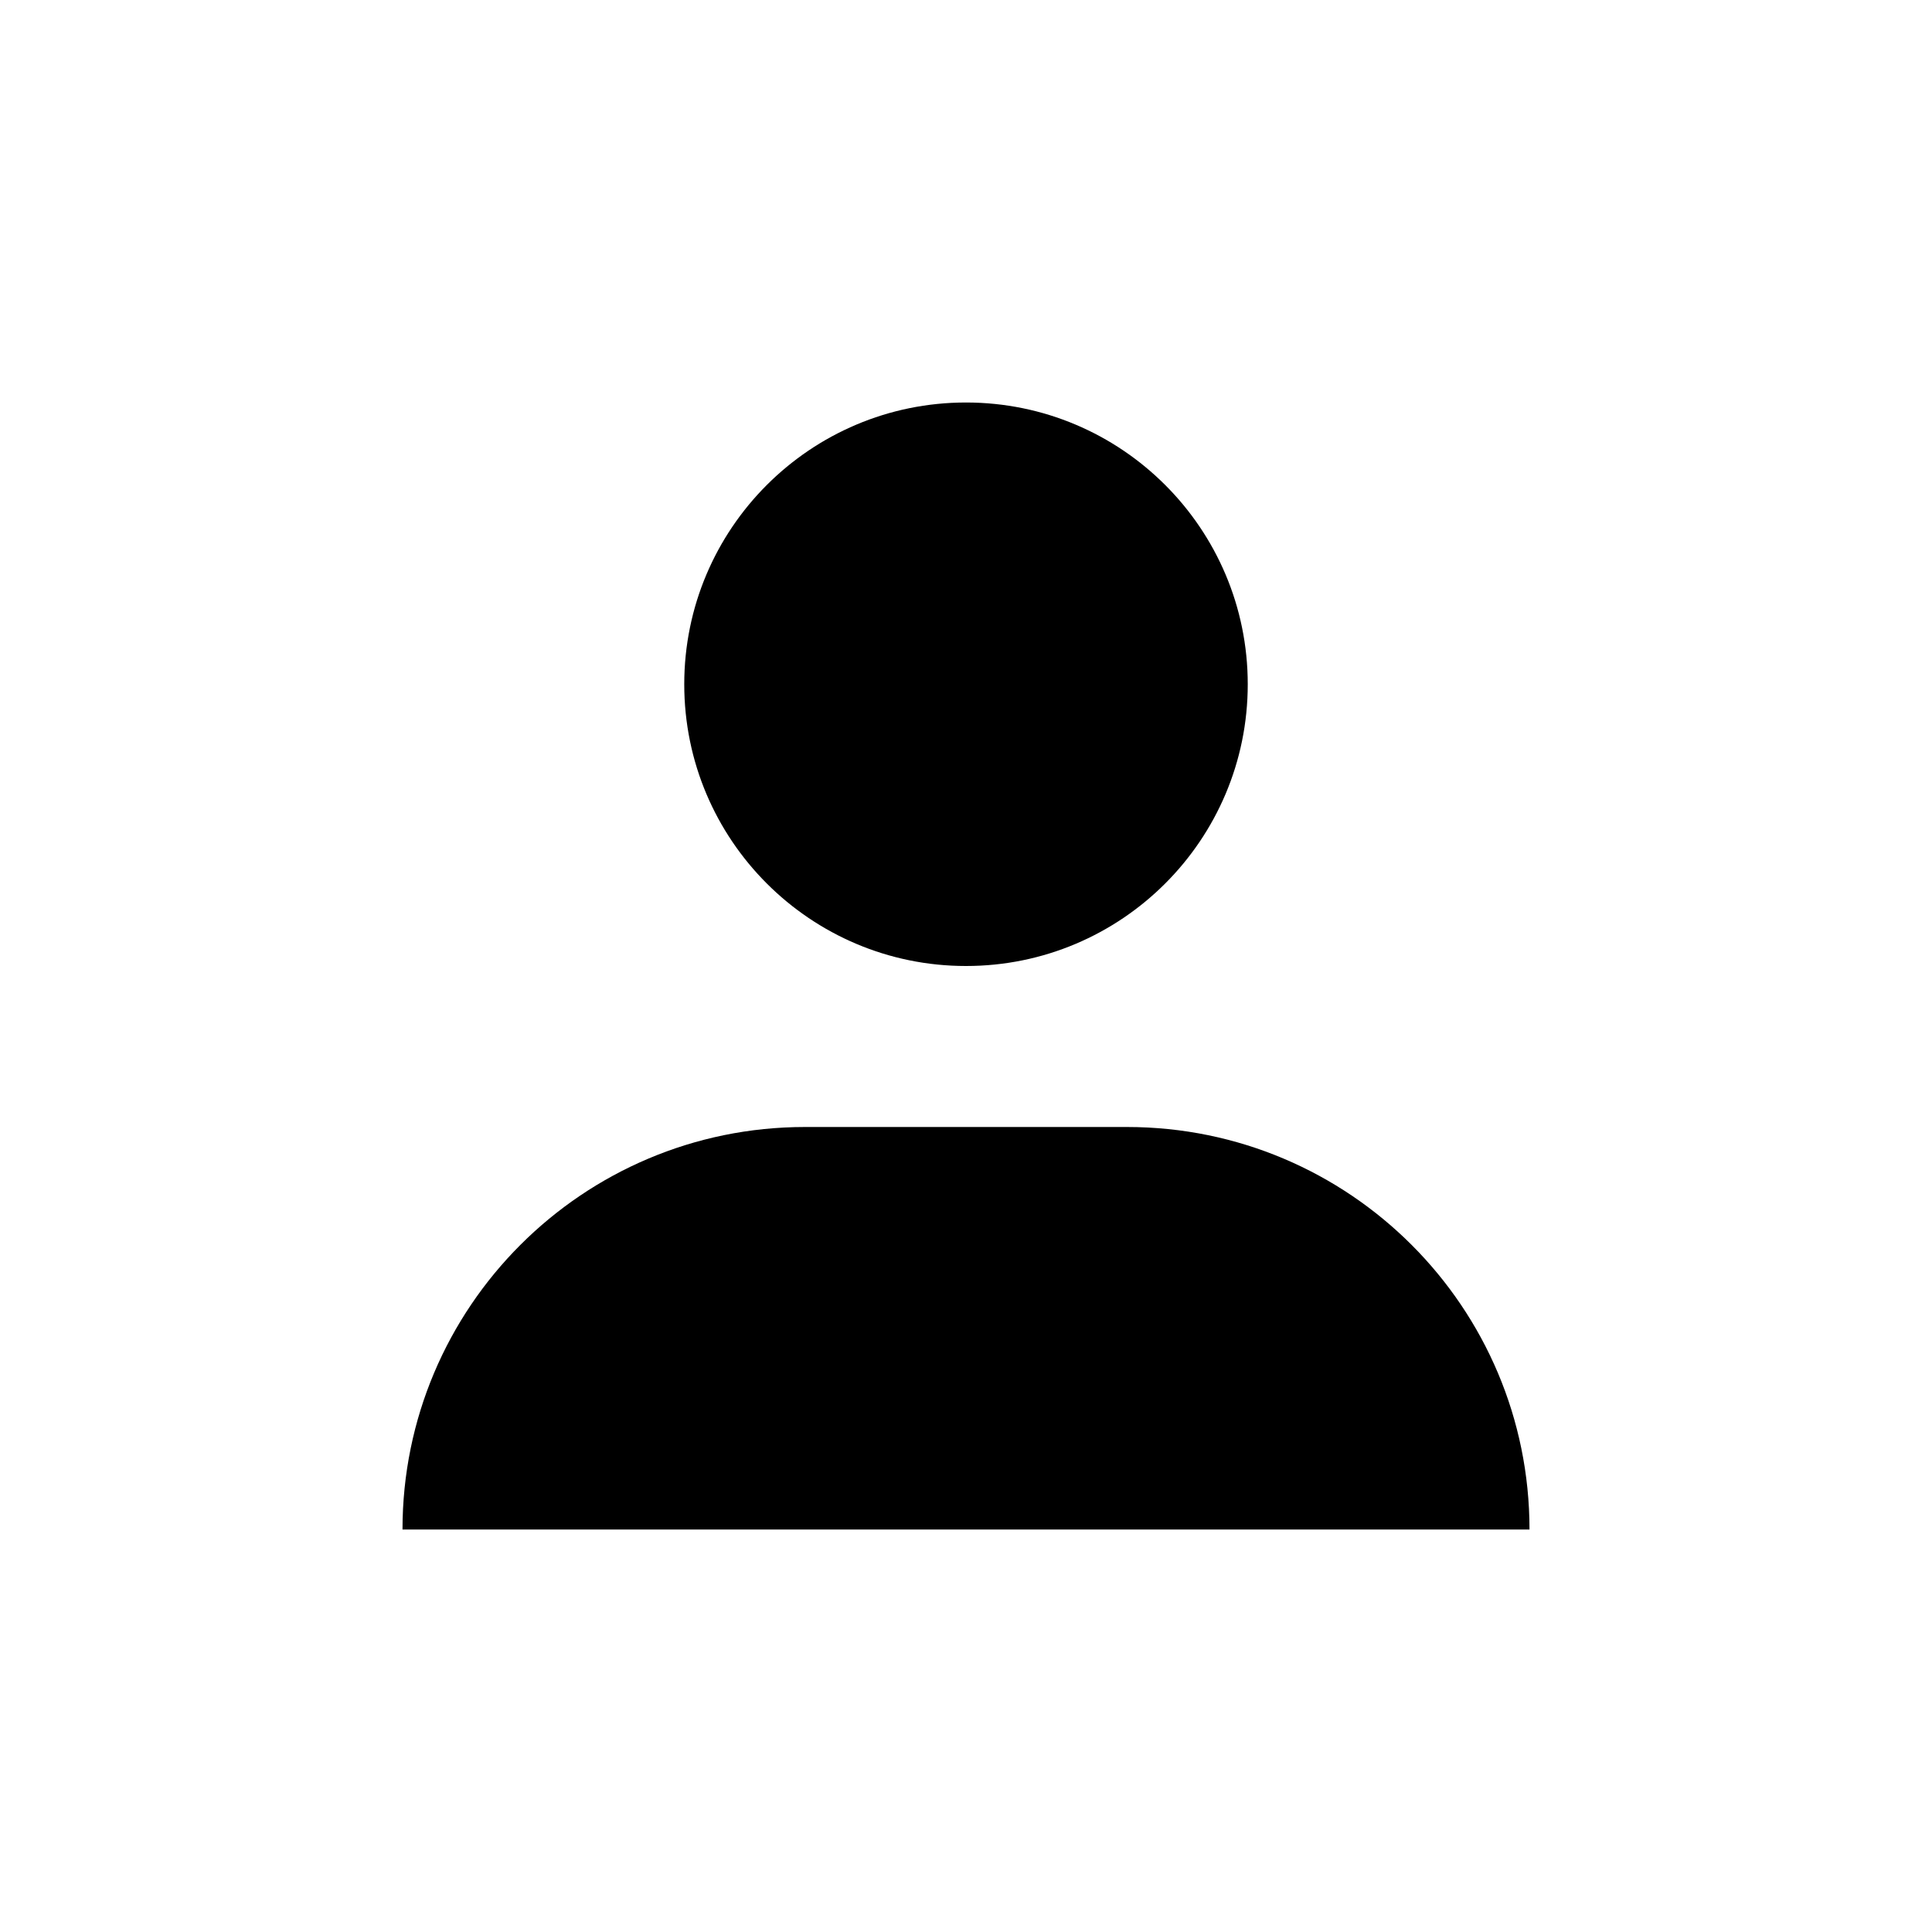
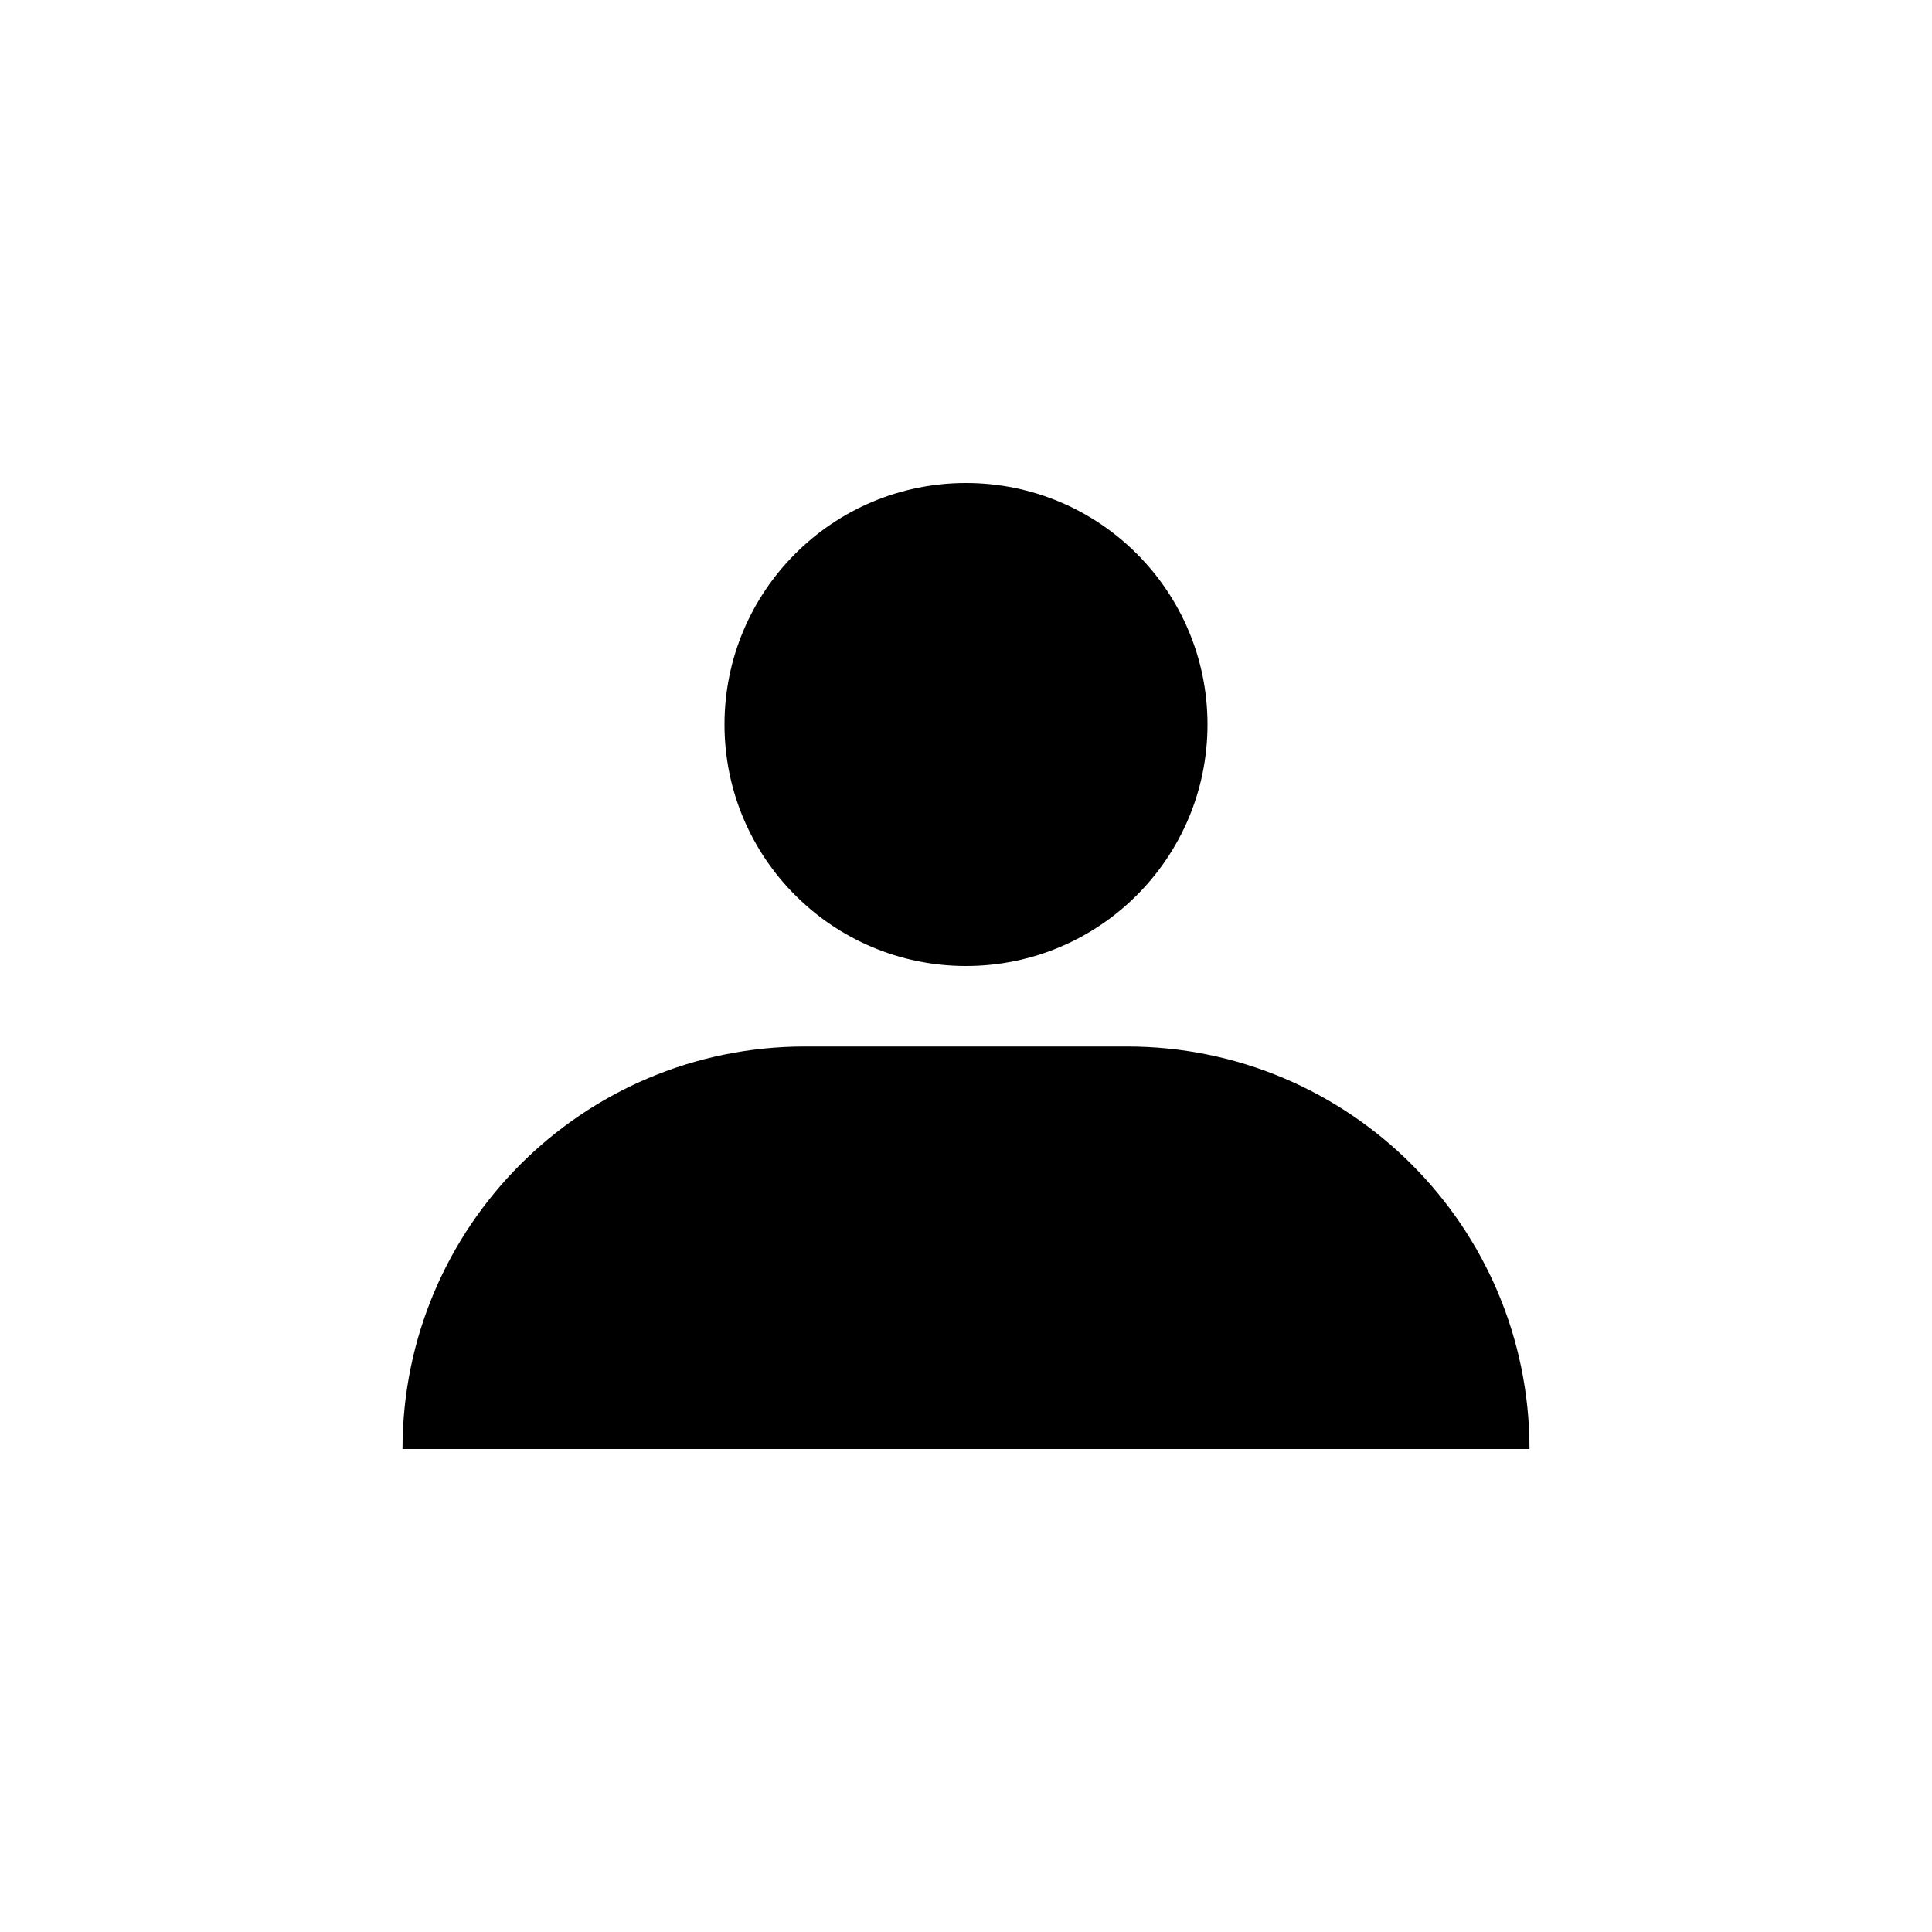
<svg xmlns="http://www.w3.org/2000/svg" viewBox="0 0 24 24">
  <g>
    <rect width="24" height="24" transform="translate(0 24) rotate(-90)" fill="none" stroke="none" opacity="0" />
-     <circle cx="12" cy="8.5" r="3.5" stroke="none" />
-     <path d="M19,19h0a5,5,0,0,0-5-5H10a5,5,0,0,0-5,5H19Z" stroke="none" />
+     <path d="M19,18H5a5,5,0,0,1,5-5h4a5,5,0,0,1,5,5Z" stroke="none" />
+     <path d="M12,12h0A3,3,0,0,1,9,9H9a3,3,0,0,1,3-3h0a3,3,0,0,1,3,3h0A3,3,0,0,1,12,12Z" stroke="none" />
  </g>
</svg>
